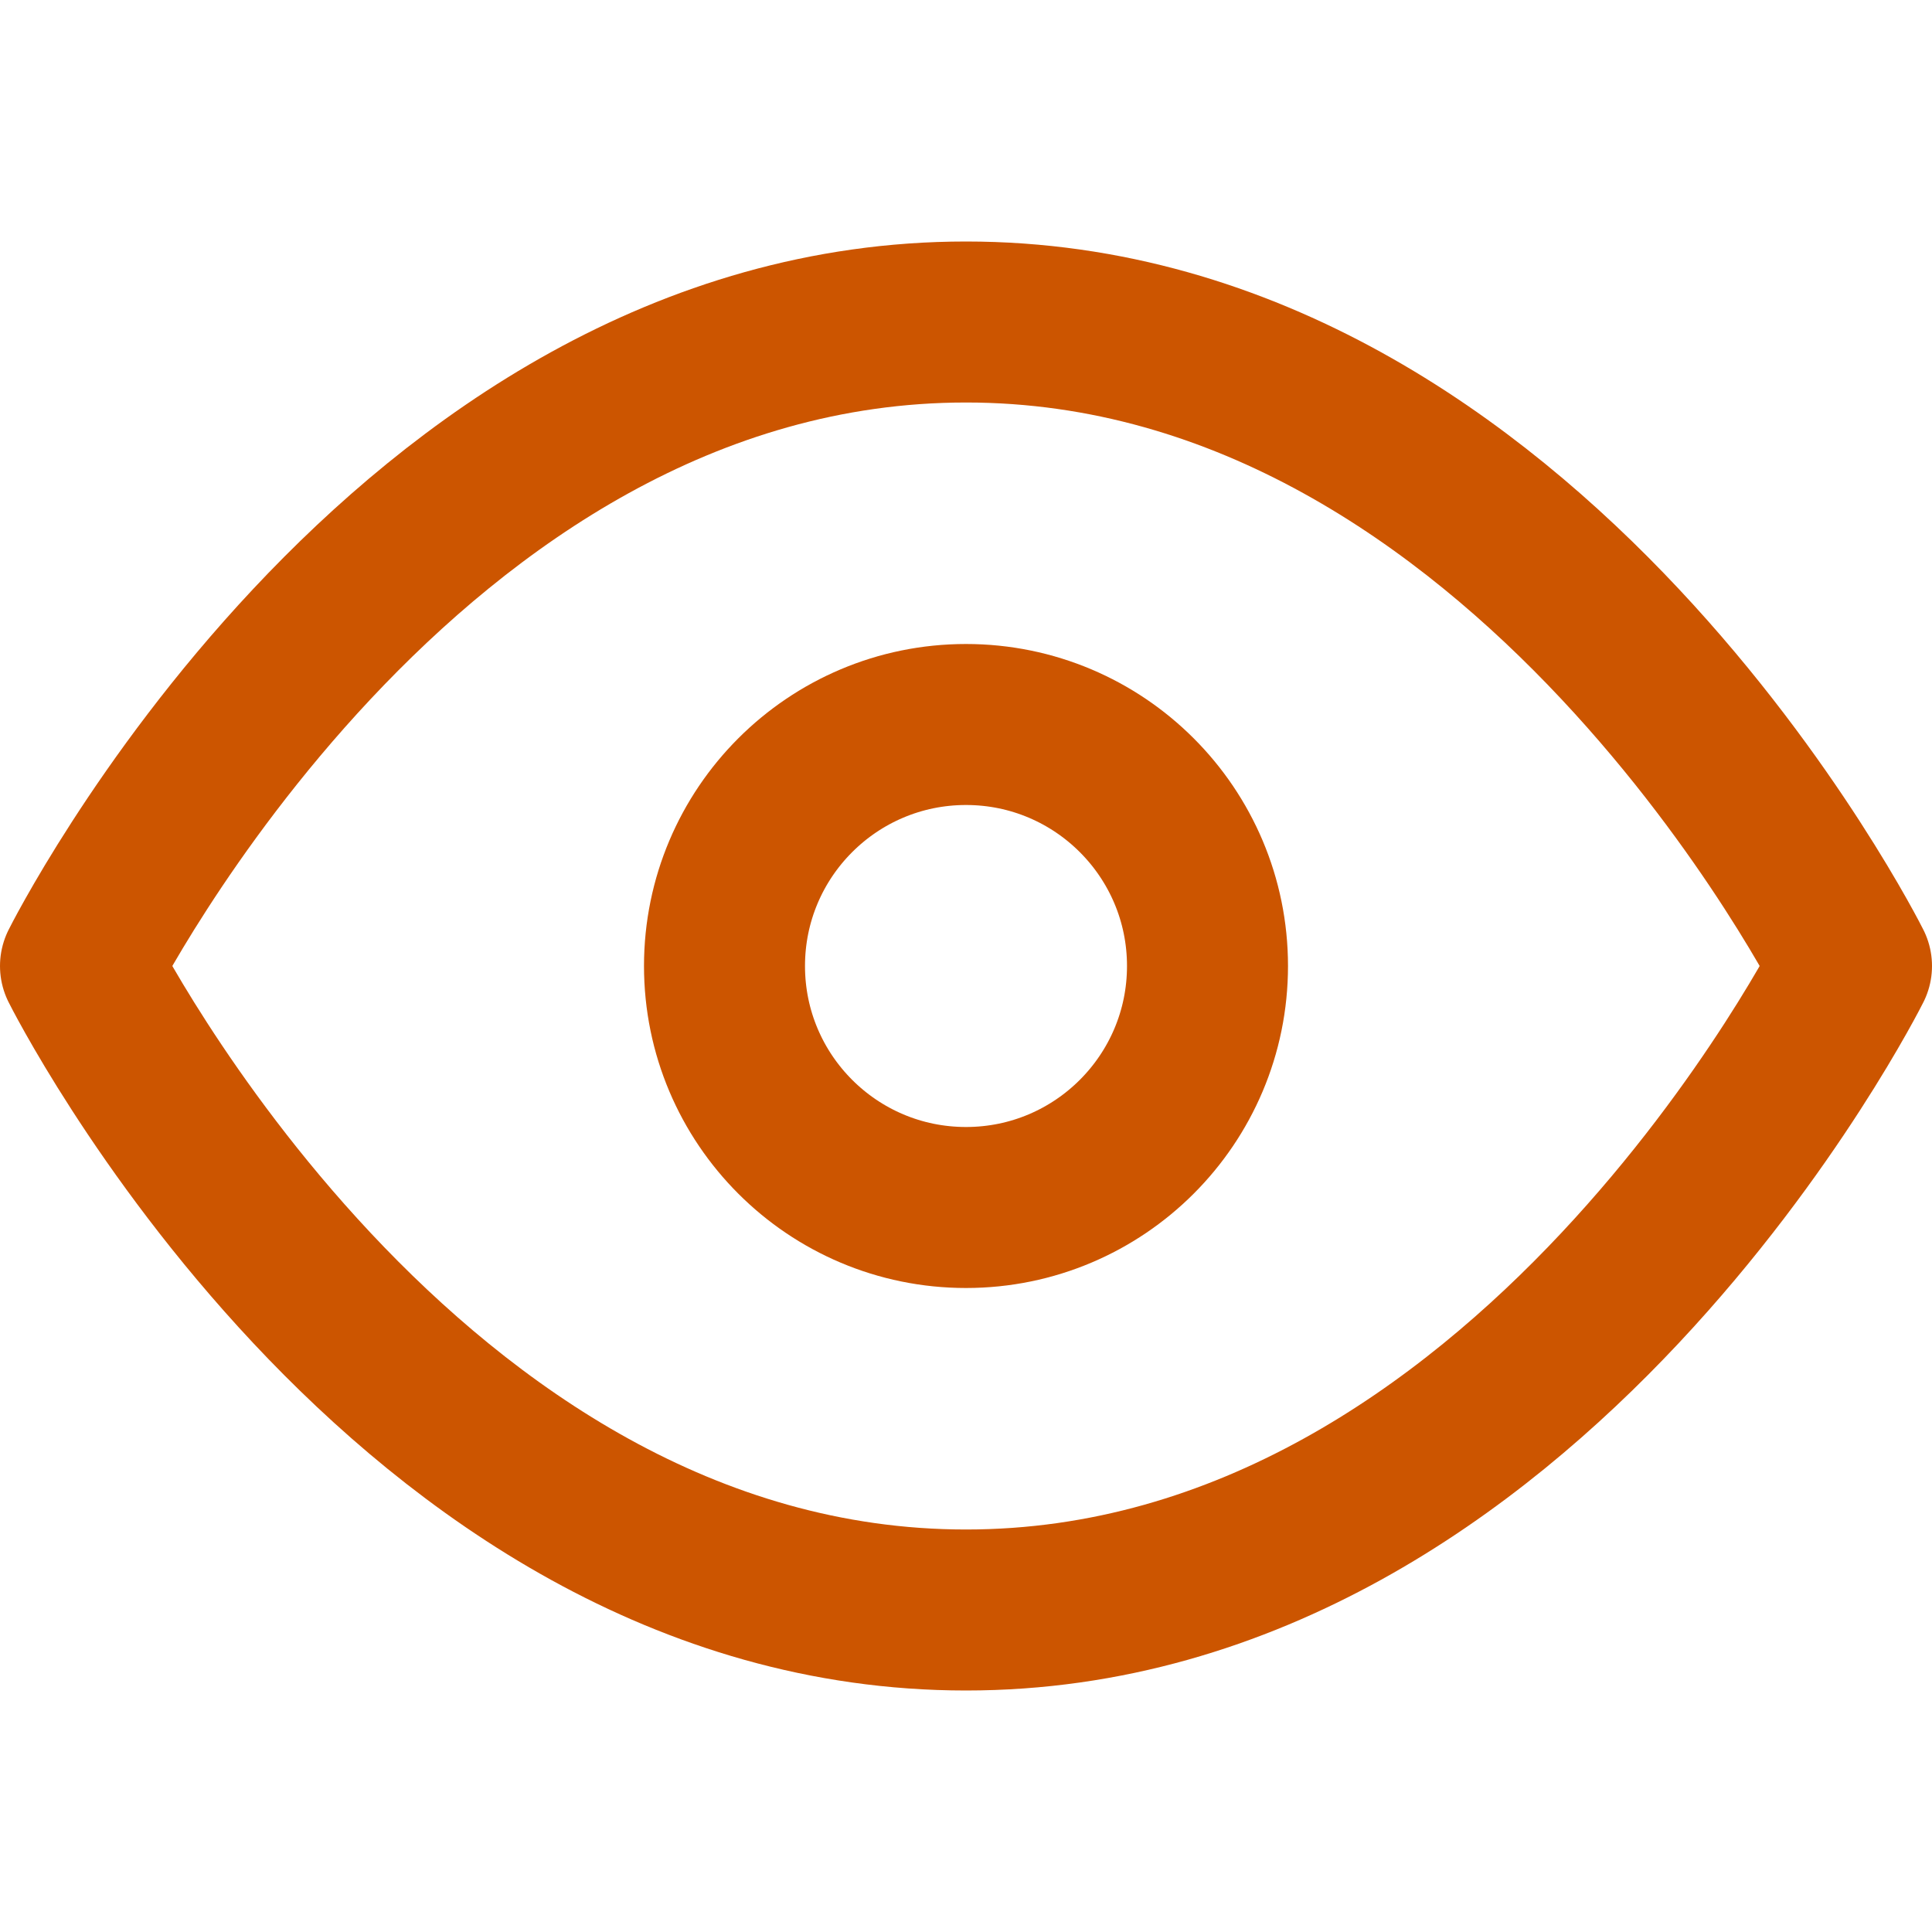
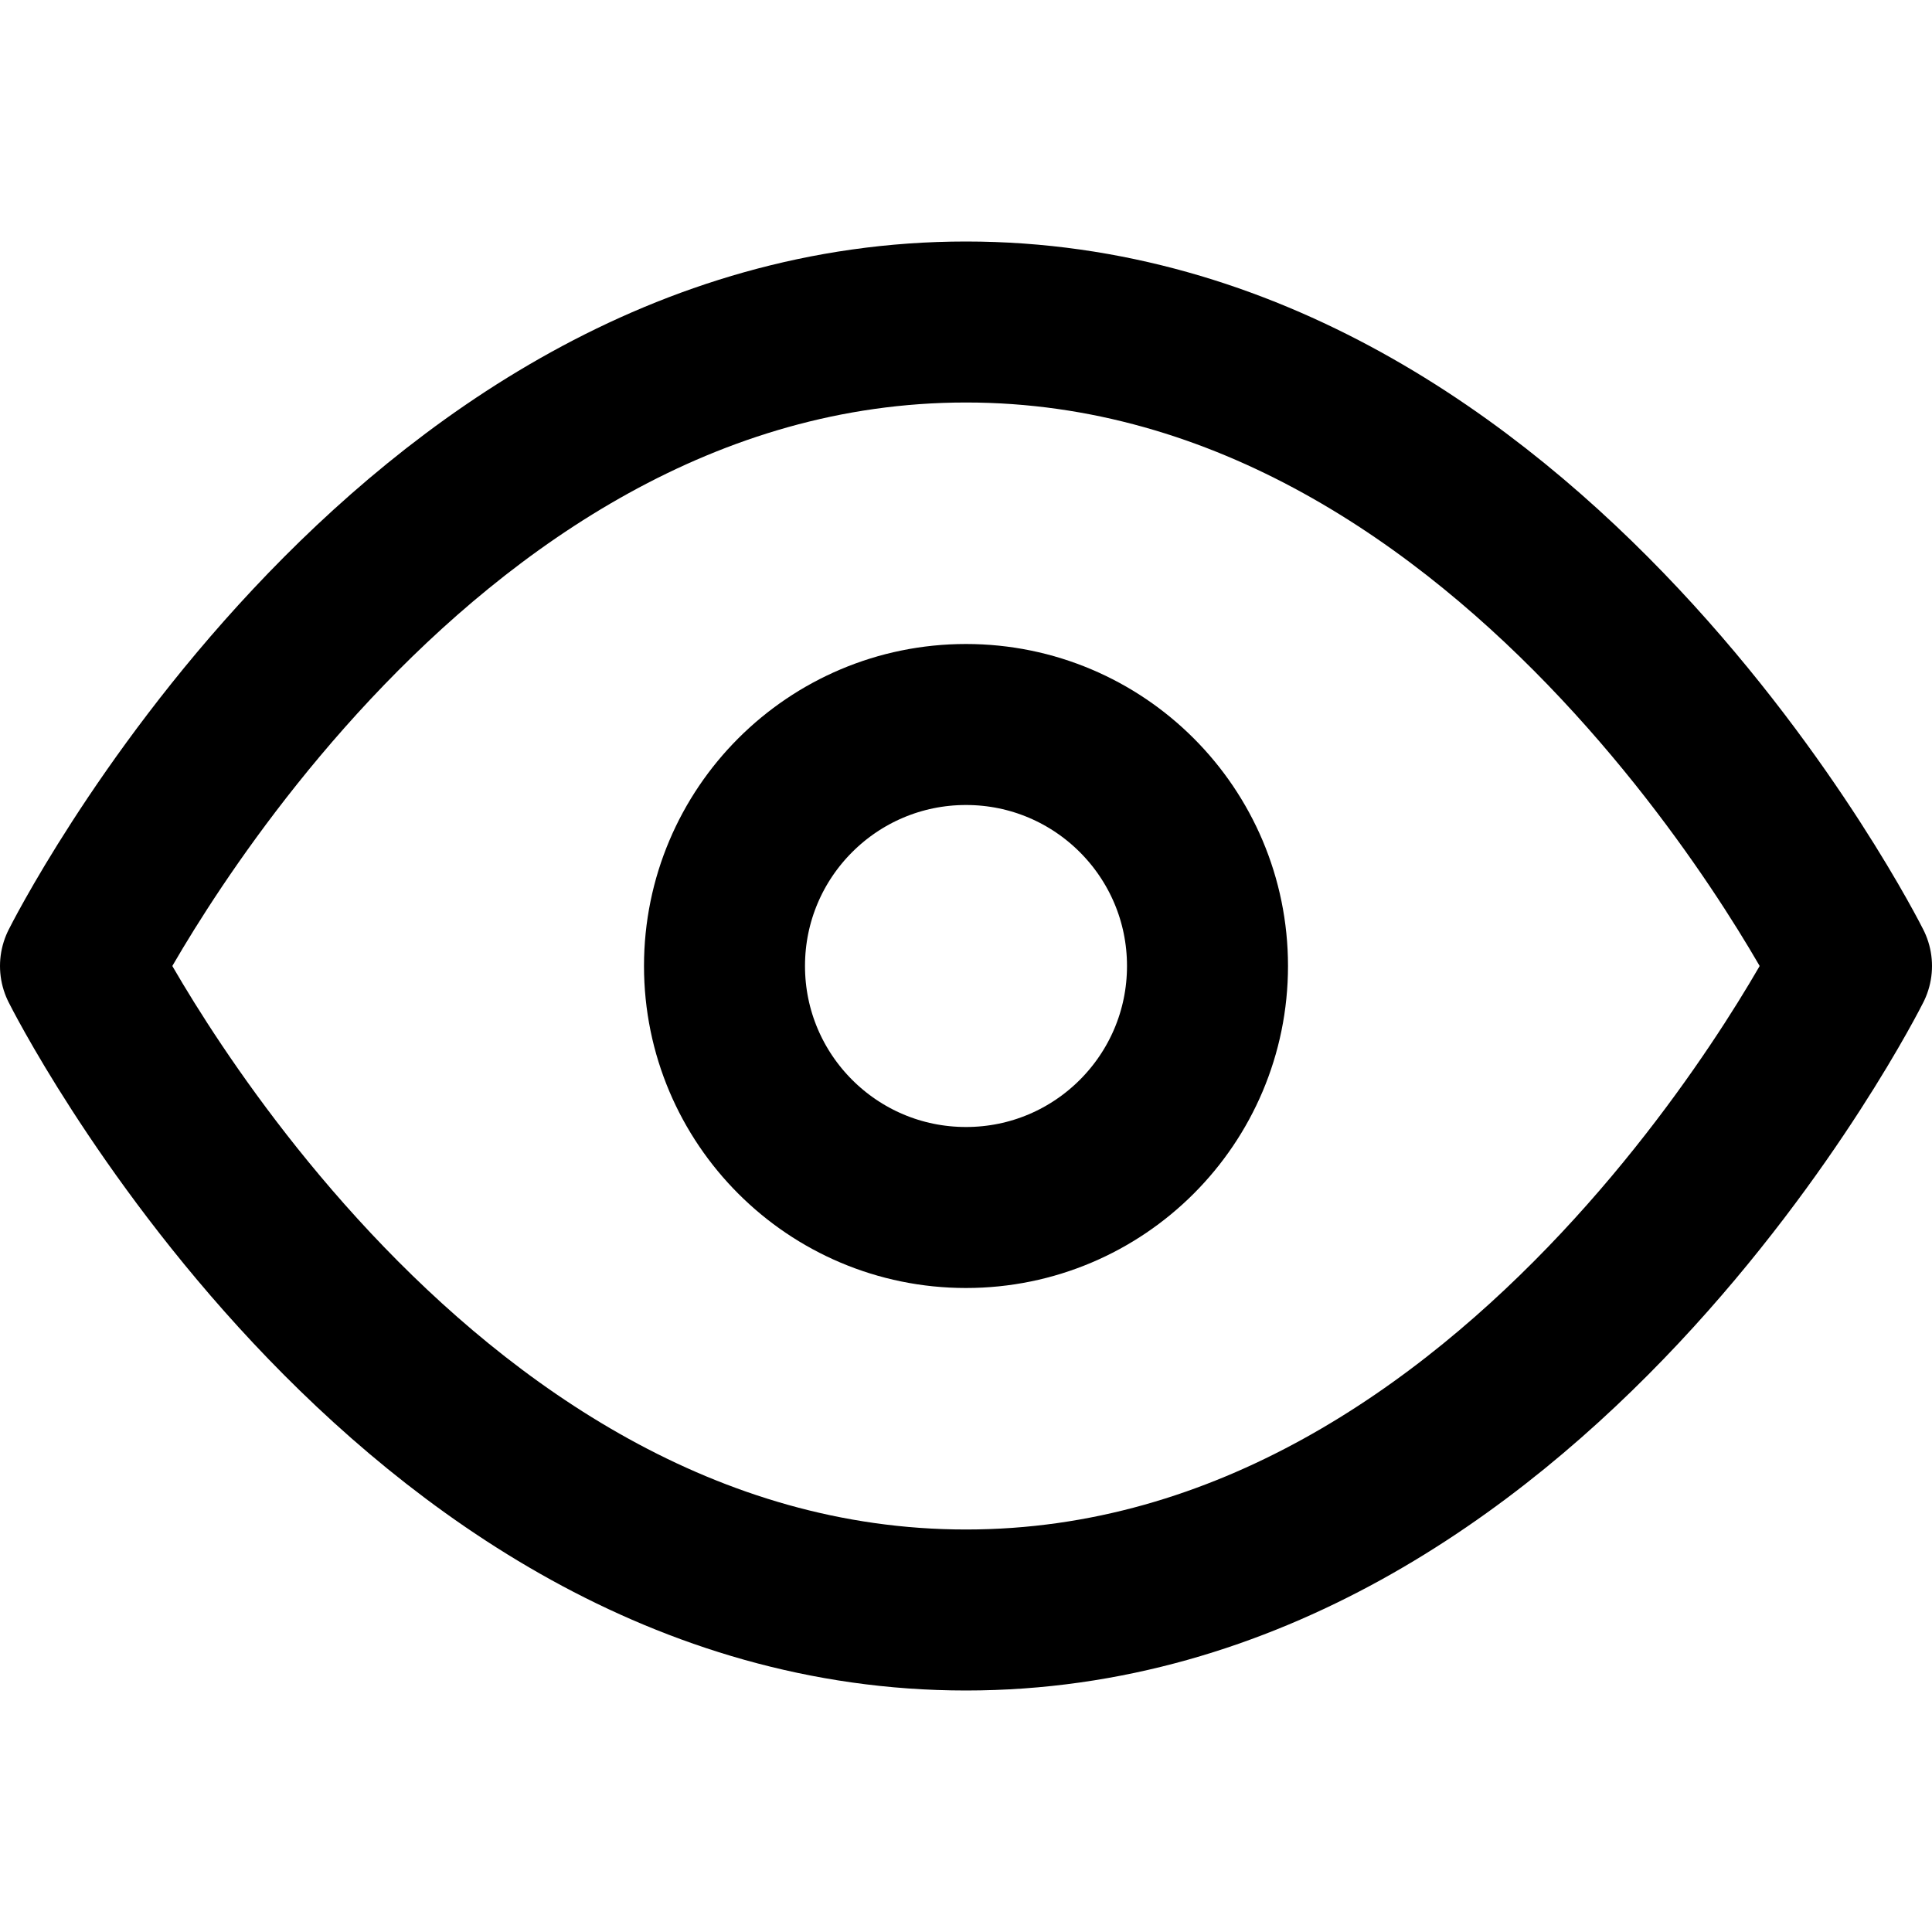
- <svg xmlns="http://www.w3.org/2000/svg" viewBox="0 0 24 24" fill="none" stroke="#CC5500" stroke-width="2" stroke-linecap="round" stroke-linejoin="round">
+ <svg xmlns="http://www.w3.org/2000/svg" width="24" height="24" viewBox="0 0 24 24" fill="none" stroke="currentColor" stroke-width="2" stroke-linecap="round" stroke-linejoin="round">
  <path d="M1 12s4-8 11-8 11 8 11 8-4 8-11 8-11-8-11-8z" />
  <circle cx="12" cy="12" r="3" />
</svg>
